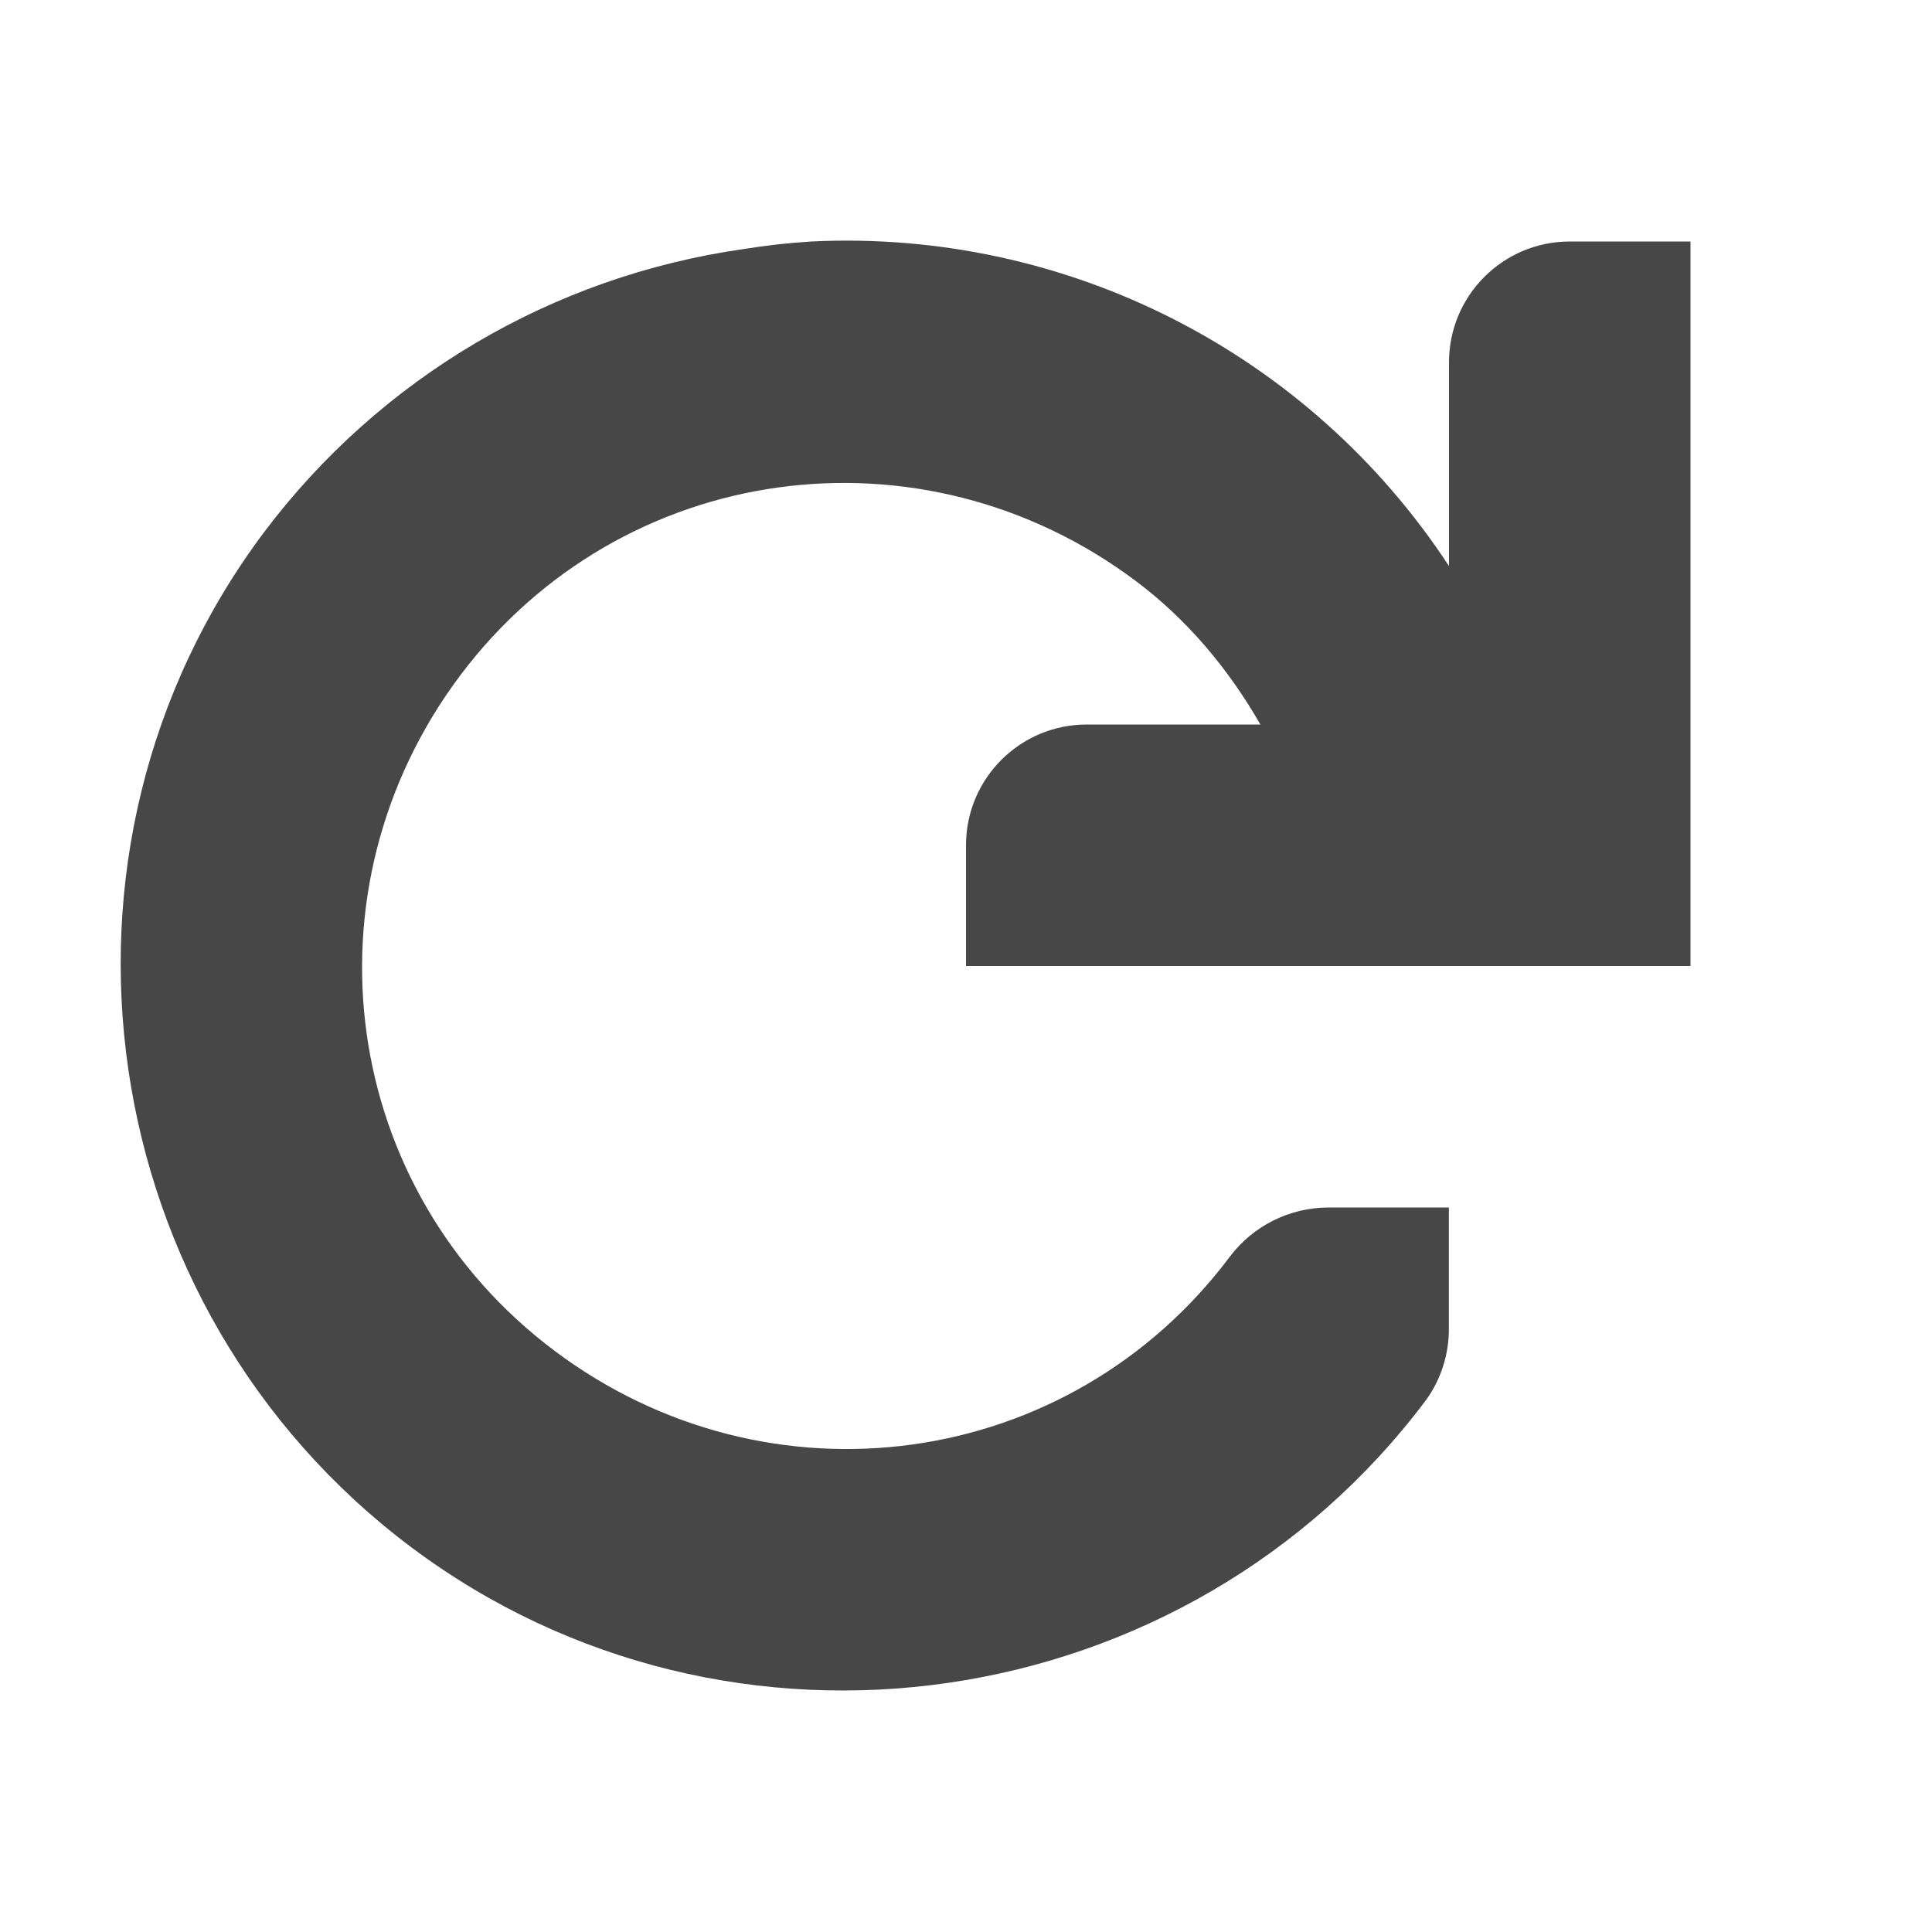
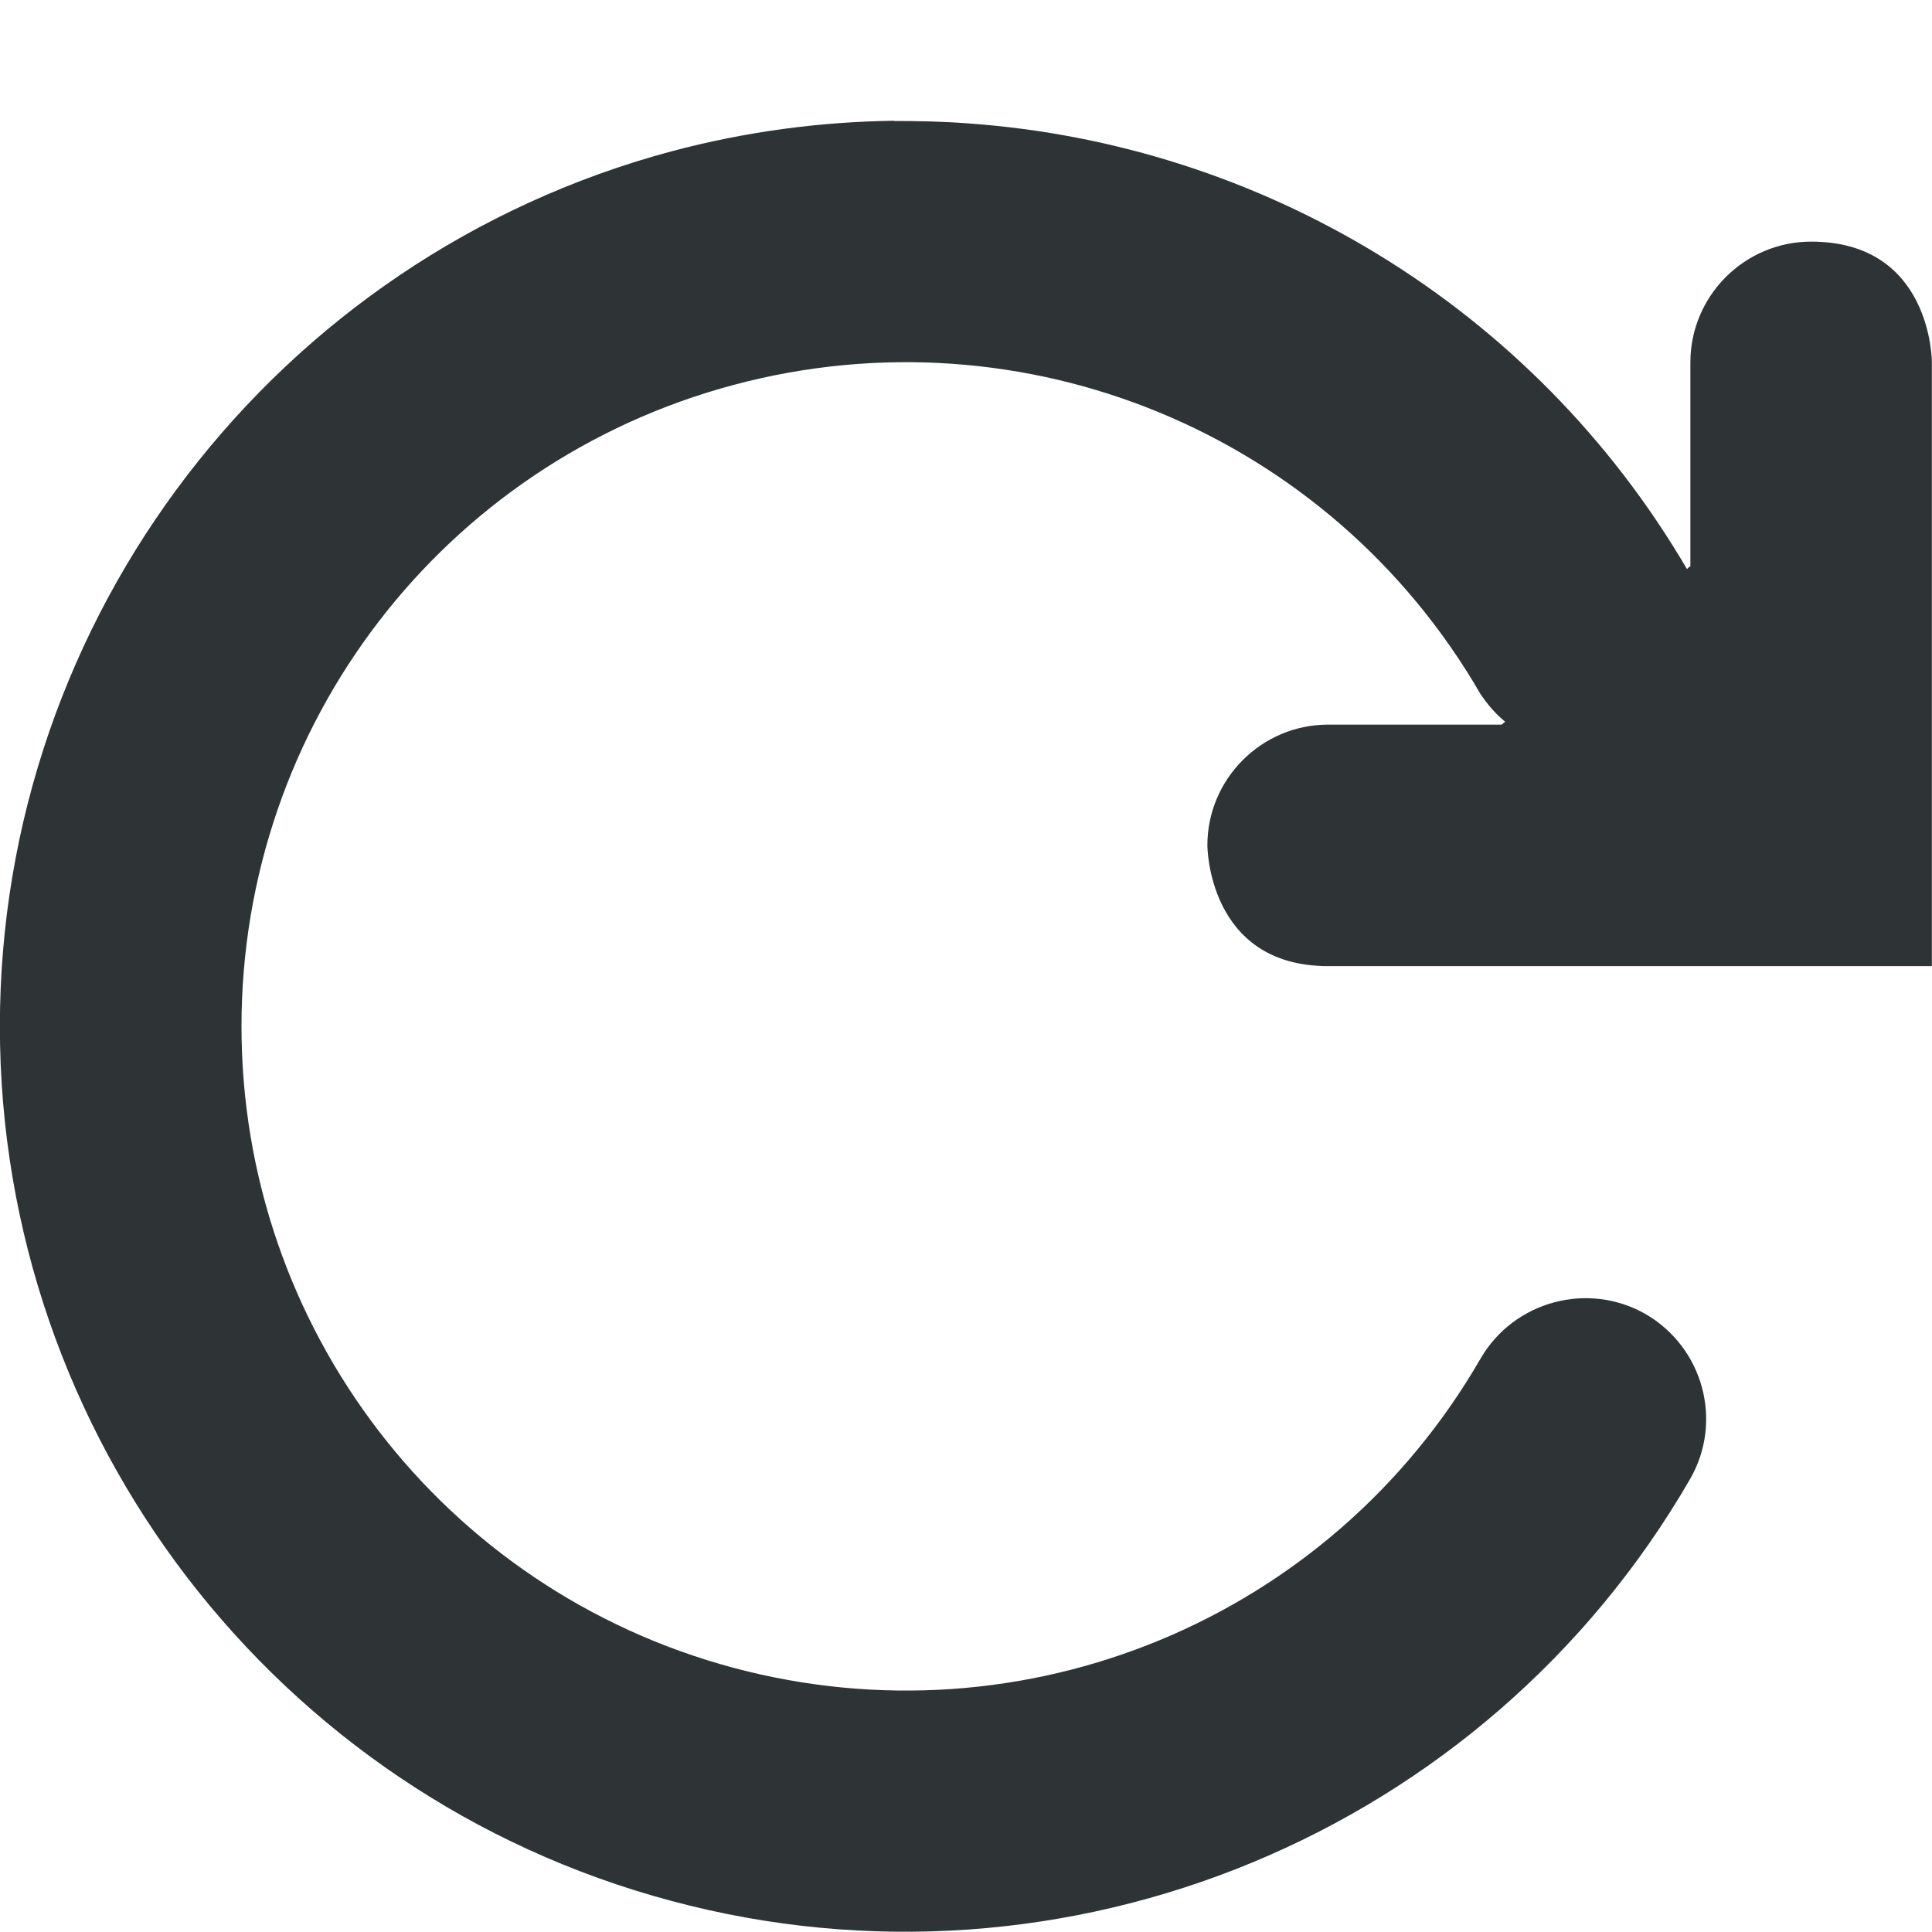
- <svg xmlns="http://www.w3.org/2000/svg" width="16" height="16">
-   <path d="M6.719 2a5.636 5.636 0 00-.563.063 6.03 6.03 0 00-3.968 2.343C.206 7.048.764 10.831 3.405 12.813c2.642 1.98 6.425 1.422 8.406-1.22.123-.17.19-.382.188-.593v-1h-1a1.024 1.024 0 00-.813.406c-1.332 1.777-3.817 2.114-5.593.781-1.777-1.332-2.114-3.816-.782-5.593C5.146 3.817 7.63 3.48 9.407 4.812c.43.323.77.733 1.031 1.188H9a1 1 0 00-1 1v1h6V2h-1a1 1 0 00-1 1v1.688A5.966 5.966 0 006.719 2z" style="line-height:normal;-inkscape-font-specification:Sans;text-indent:0;text-align:start;text-decoration-line:none;text-transform:none;marker:none" color="#bebebe" font-weight="400" font-family="Sans" overflow="visible" fill="#474747" />
+ <svg xmlns="http://www.w3.org/2000/svg" height="16px" viewBox="0 0 16 16" width="16px">
+   <path d="m 7.406 1 c -0.613 0.008 -1.234 0.09 -1.848 0.254 c -3.273 0.879 -5.559 3.855 -5.559 7.246 s 2.285 6.367 5.559 7.242 c 3.273 0.879 6.742 -0.559 8.438 -3.492 c 0.277 -0.48 0.109 -1.09 -0.367 -1.367 c -0.477 -0.273 -1.09 -0.109 -1.367 0.367 c -1.246 2.16 -3.777 3.207 -6.188 2.562 c -2.406 -0.645 -4.074 -2.82 -4.074 -5.312 c 0 -2.496 1.668 -4.668 4.074 -5.312 c 2.41 -0.645 4.941 0.402 6.188 2.562 c 0.059 0.086 0.125 0.164 0.203 0.227 l -0.02 0.016 l -0.008 0.008 h -1.438 c -0.551 0 -1 0.449 -1 1 c 0 0 0 1 1 1 h 5 v -5 s 0.004 -1 -1 -1 c -0.551 0 -1 0.449 -1 1 v 1.688 l -0.016 0.012 l -0.012 0.012 c -1.277 -2.18 -3.531 -3.52 -5.953 -3.691 c -0.203 -0.016 -0.406 -0.02 -0.613 -0.02 z m 0 0" fill="#2e3436" />
</svg>
